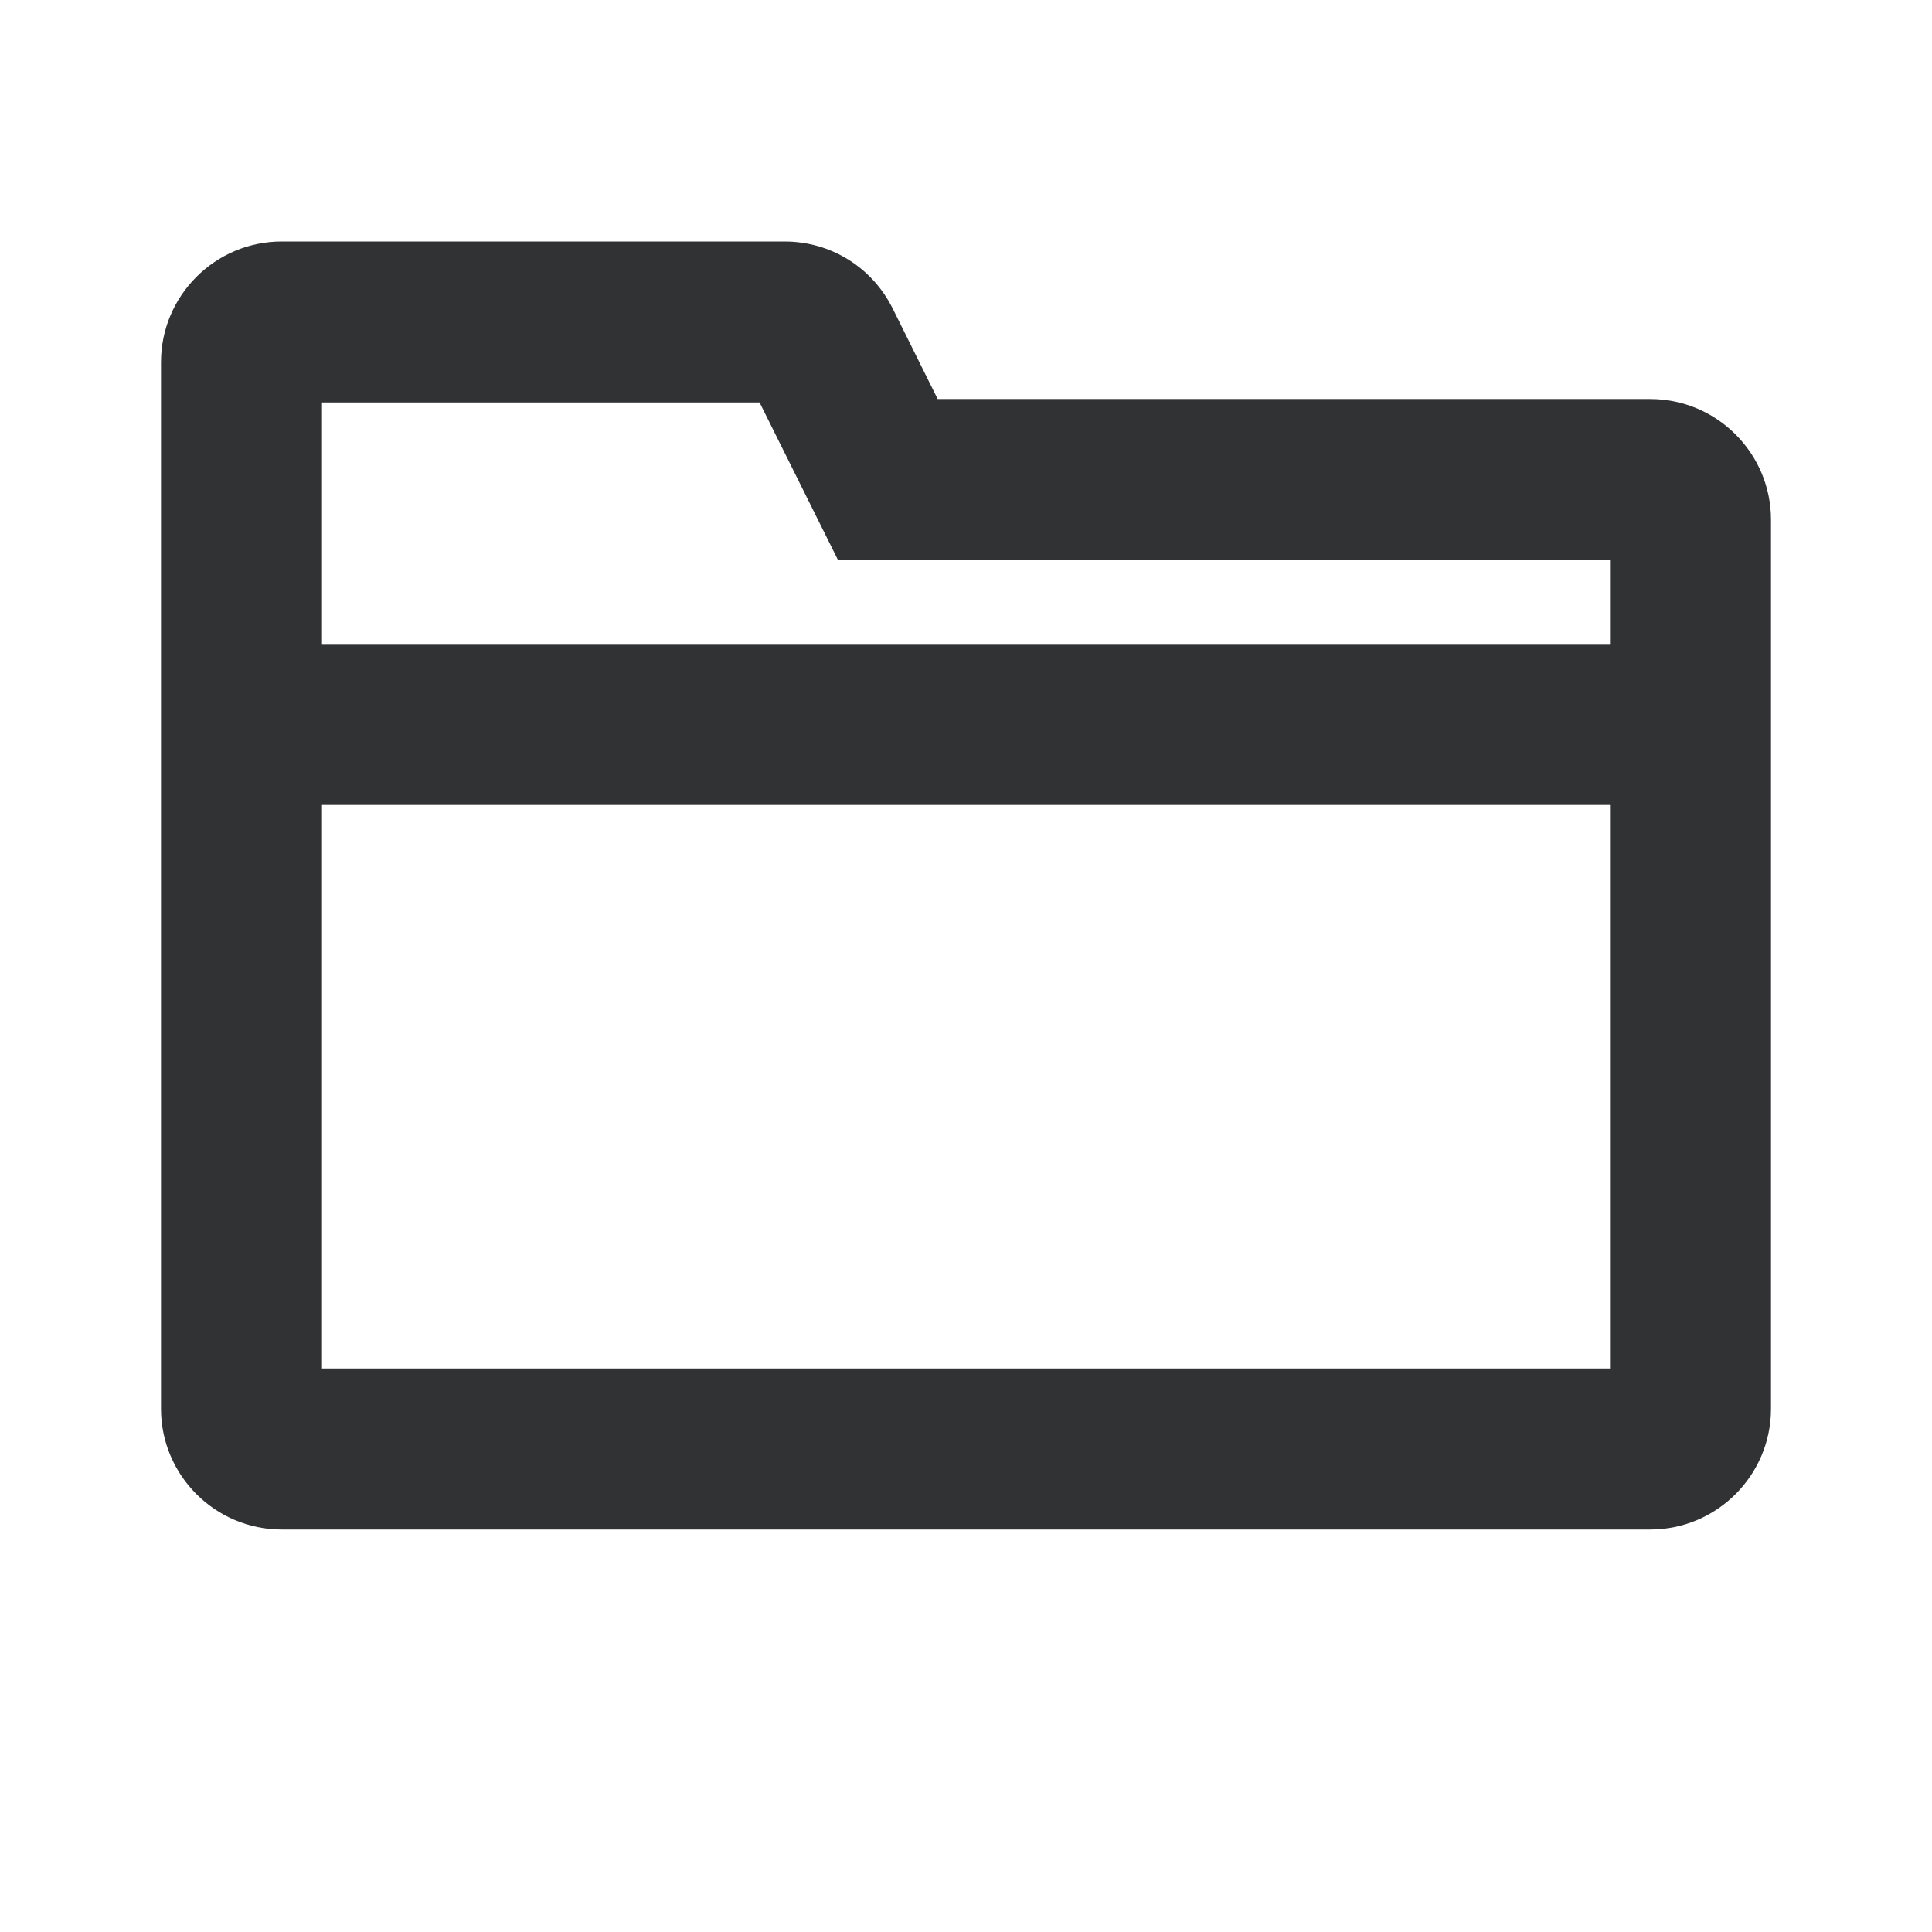
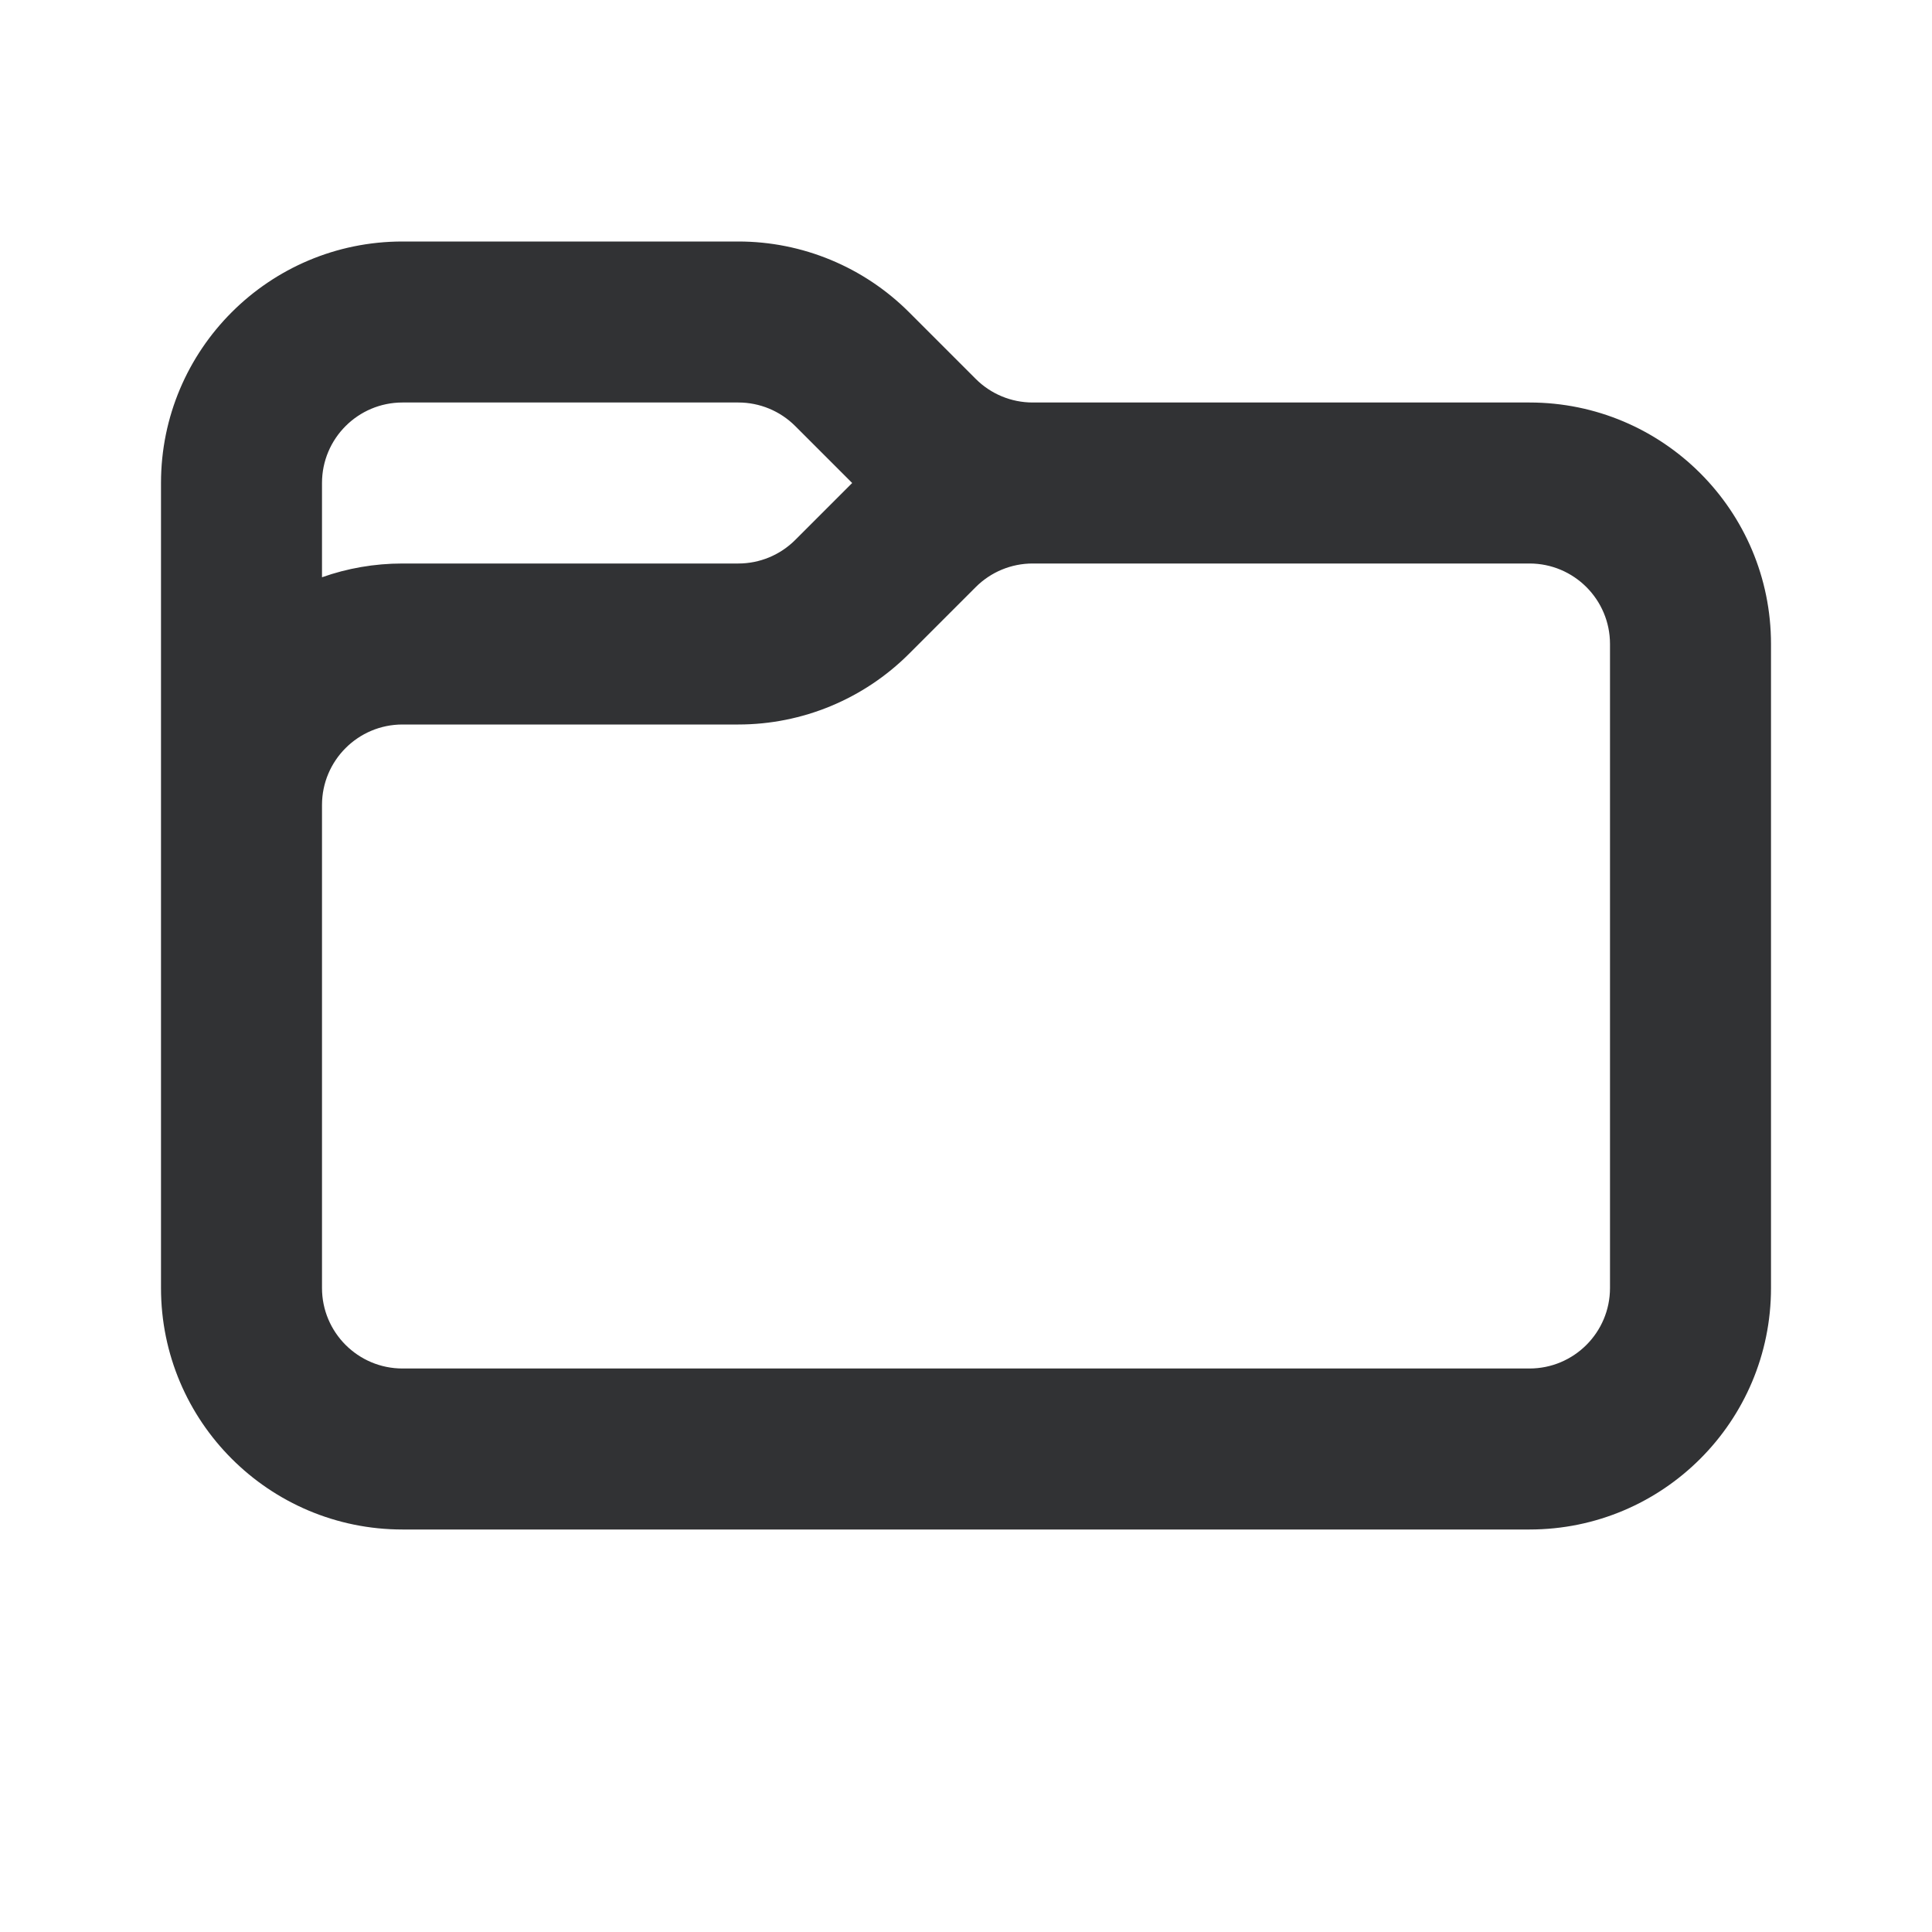
<svg xmlns="http://www.w3.org/2000/svg" width="24" height="24" viewBox="0 0 24 24" fill="none">
-   <path fill-rule="evenodd" clip-rule="evenodd" d="M20 17H4V10H20V17ZM20 8H4V5H9.436L10.41 6.957H20V8ZM3.5 19H20.5C21.327 19 22 18.327 22 17.5V6.457C22 5.63 21.327 4.957 20.5 4.957H11.648L11.089 3.832C10.833 3.319 10.319 3 9.746 3H3.5C2.673 3 2 3.673 2 4.5V17.5C2 18.327 2.673 19 3.5 19Z" fill="#313234" />
+   <path fill-rule="evenodd" clip-rule="evenodd" d="M5 3C3.343 3 2 4.343 2 6V16C2 17.657 3.343 19 5 19H19C20.657 19 22 17.657 22 16V8C22 6.343 20.657 5 19 5H12.828C12.563 5 12.309 4.895 12.121 4.707L11.293 3.879C10.73 3.316 9.967 3 9.172 3H5ZM10.586 6L9.879 5.293C9.691 5.105 9.437 5 9.172 5H5C4.448 5 4 5.448 4 6V7.171C4.313 7.06 4.649 7 5 7H9.172C9.437 7 9.691 6.895 9.879 6.707L10.586 6ZM4 10V16C4 16.552 4.448 17 5 17H19C19.552 17 20 16.552 20 16V8C20 7.448 19.552 7 19 7H12.828C12.563 7 12.309 7.105 12.121 7.293L11.293 8.121C10.73 8.684 9.967 9 9.172 9H5C4.448 9 4 9.448 4 10Z" fill="#313234" />
</svg>
